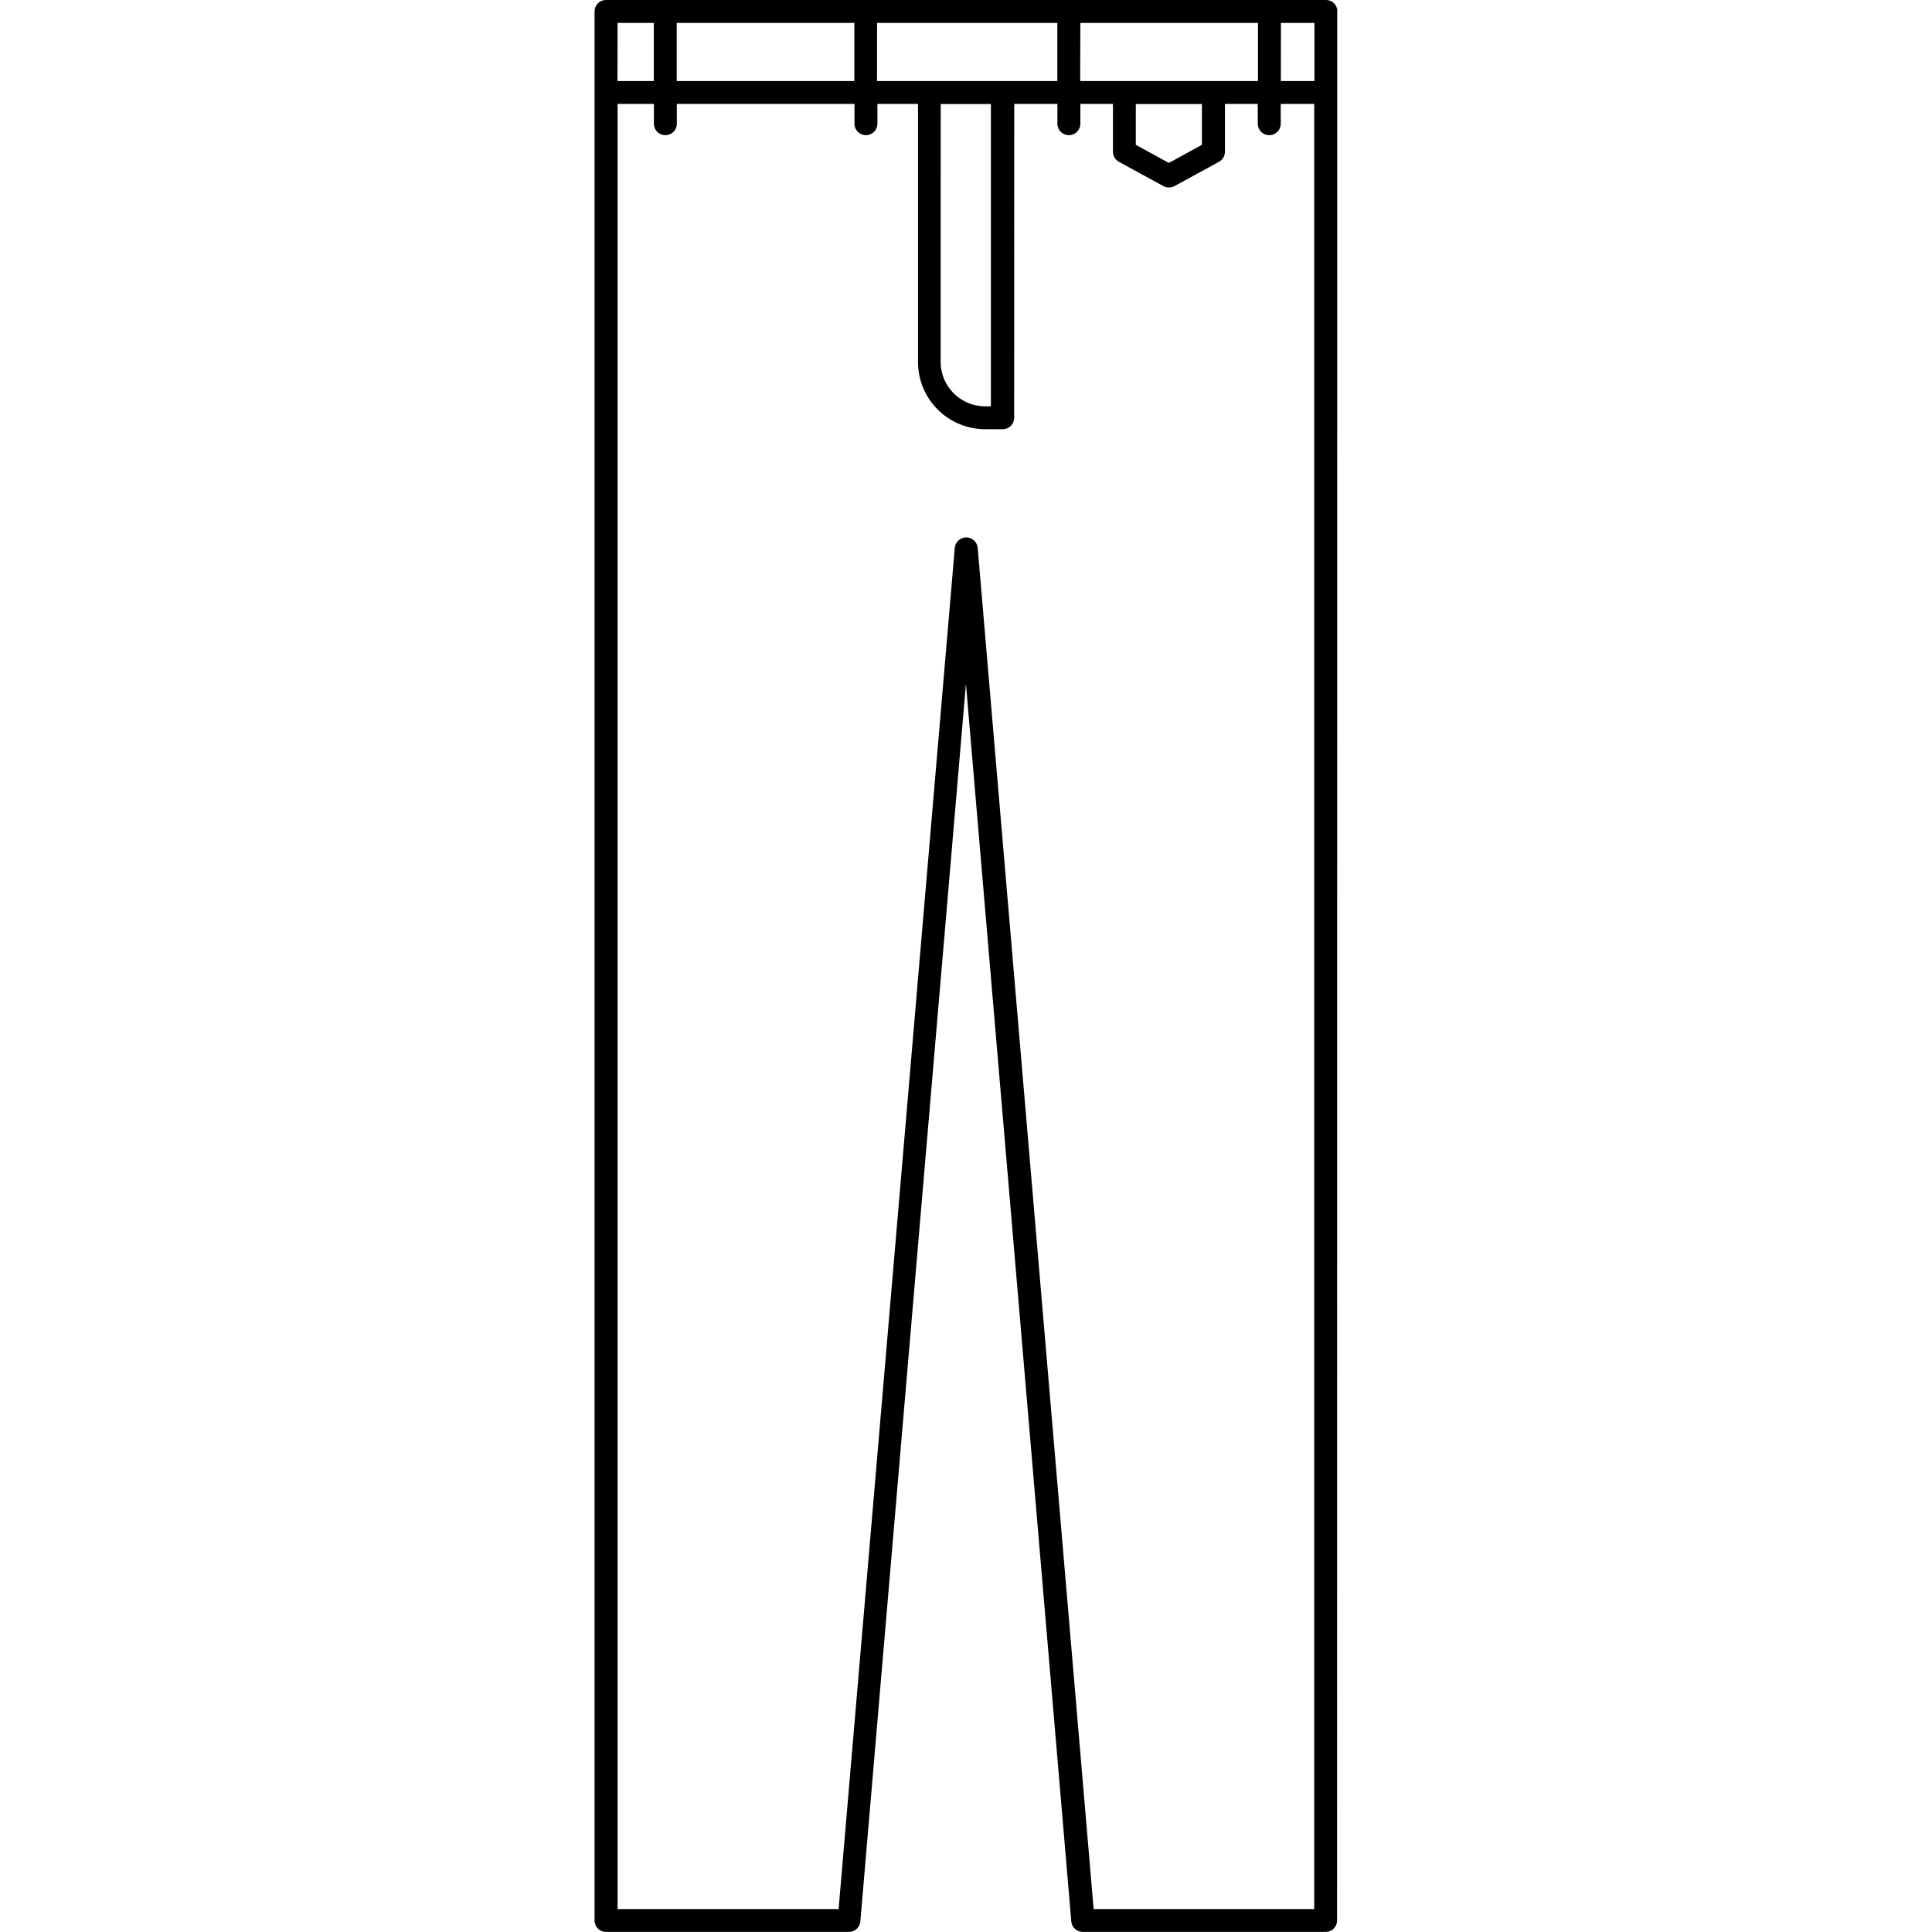
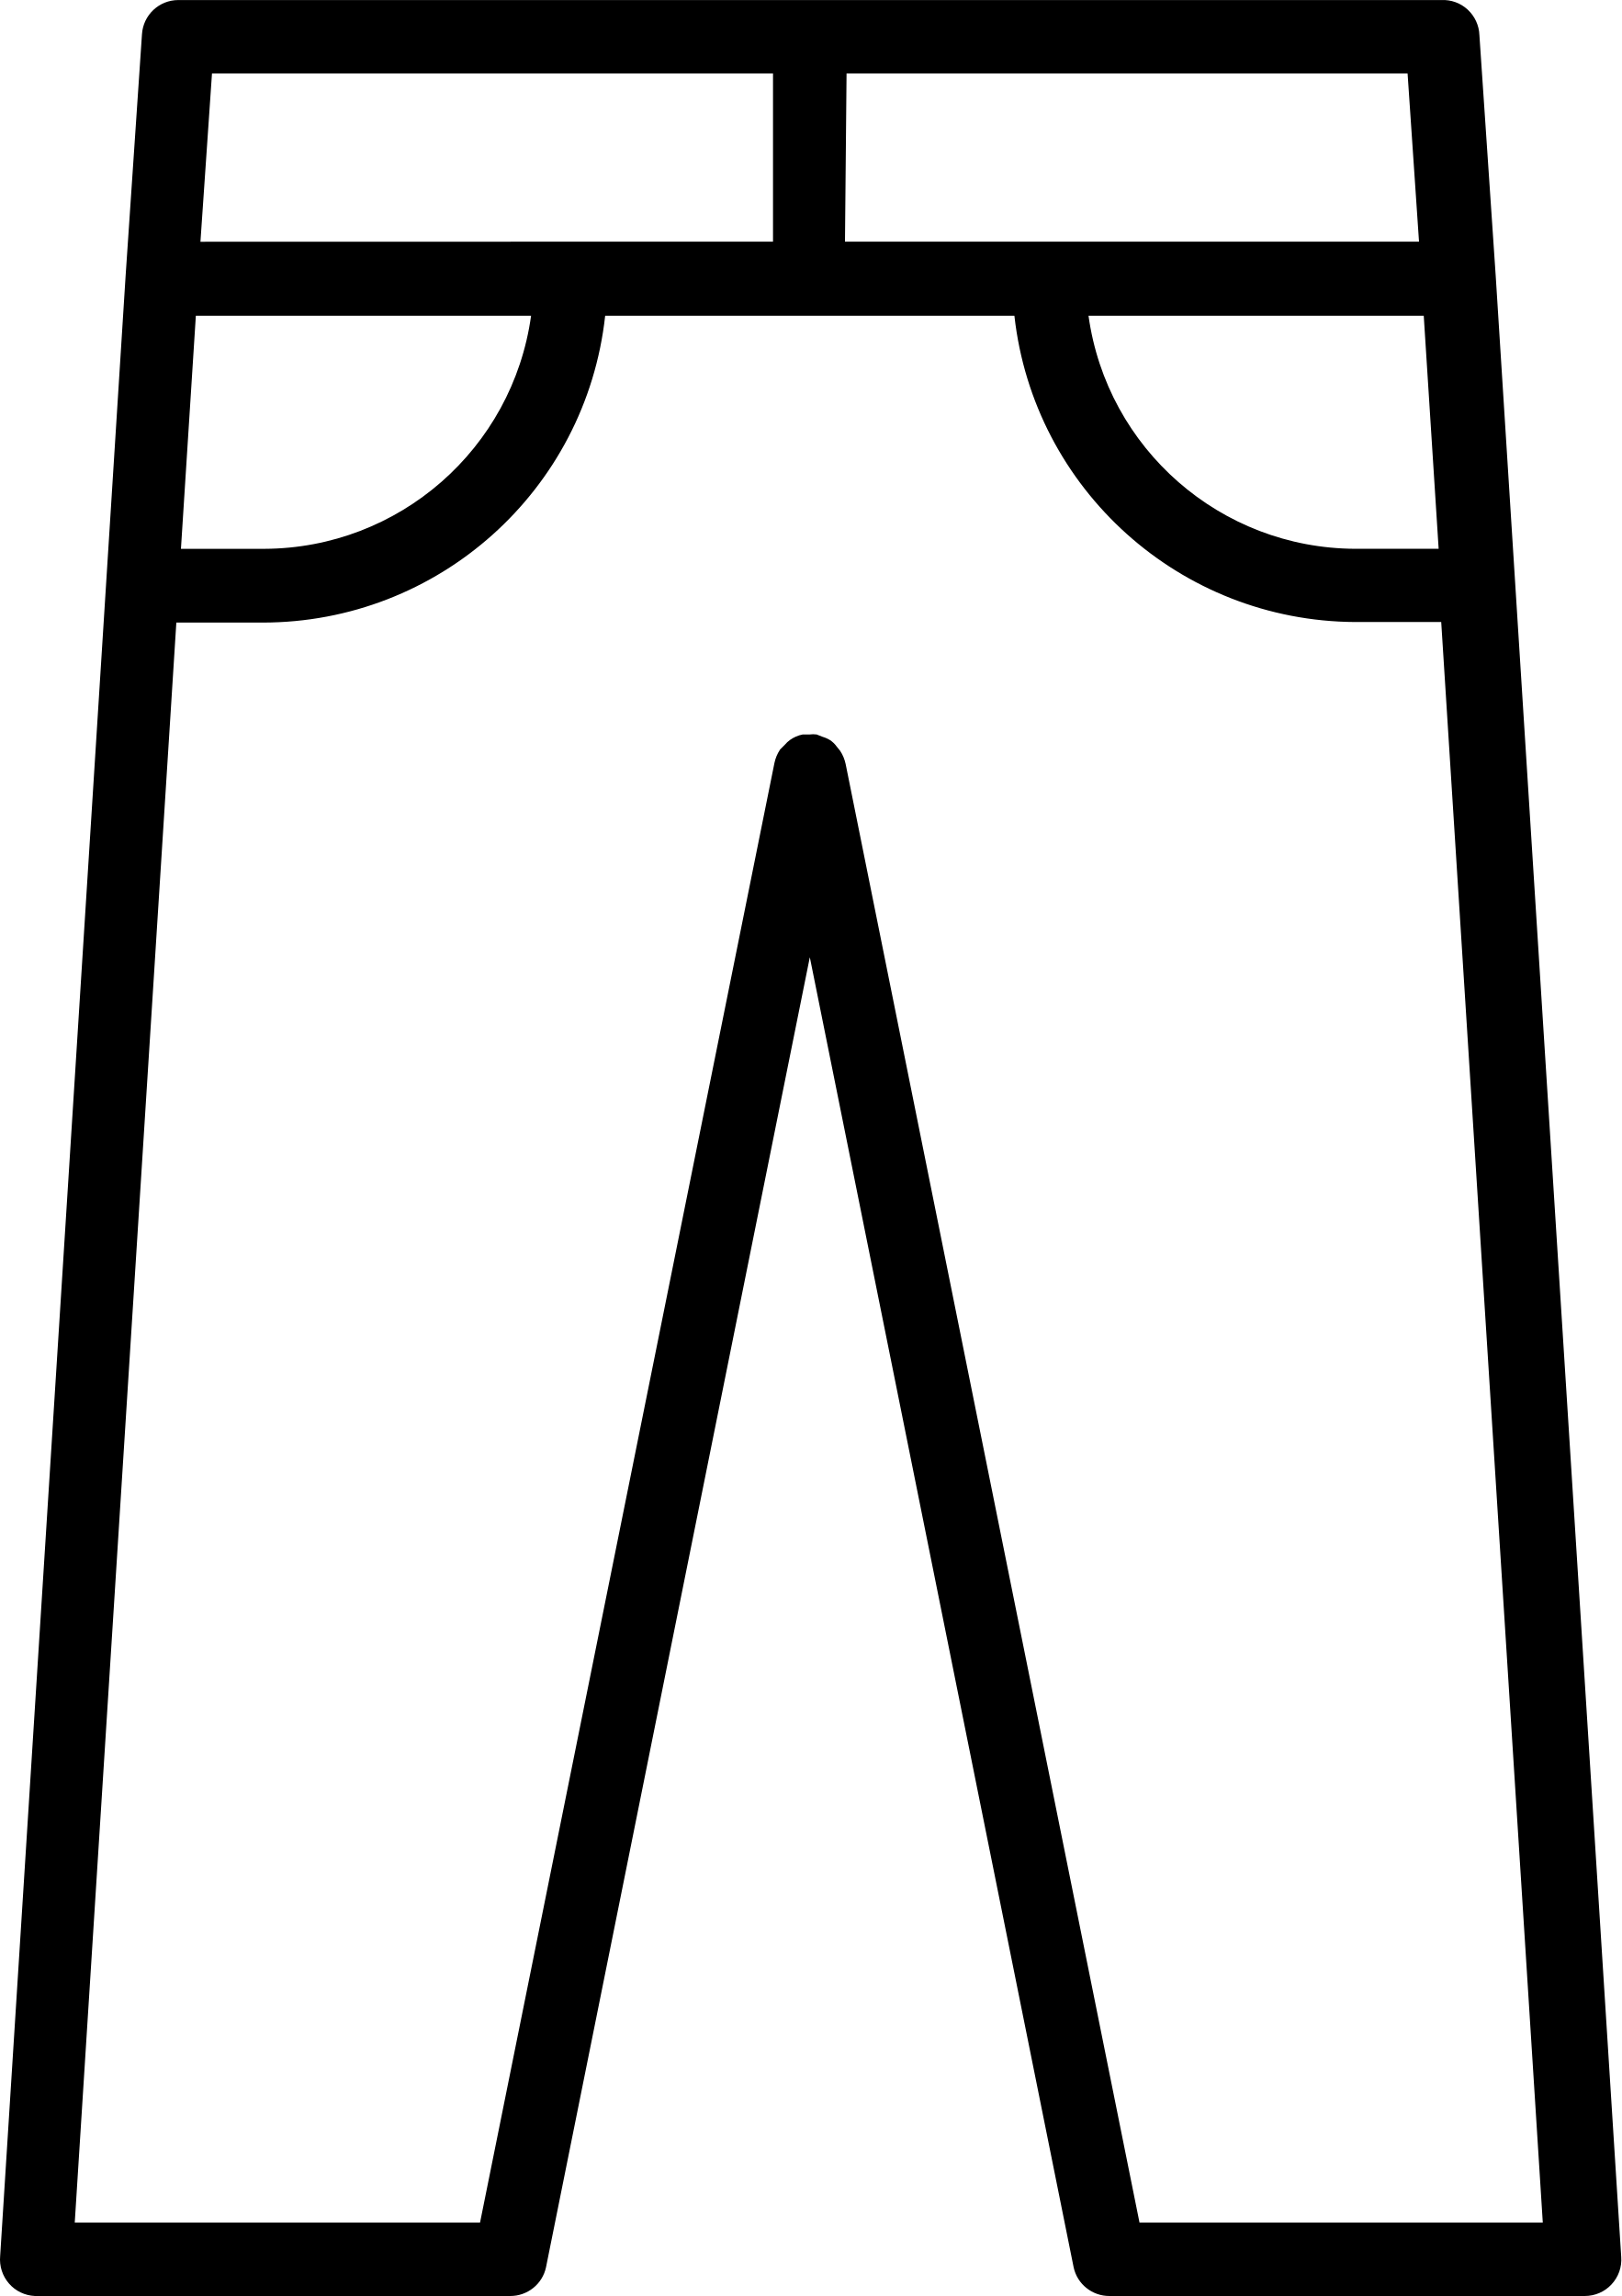
- <svg xmlns="http://www.w3.org/2000/svg" width="1200pt" height="1200pt" version="1.1" viewBox="0 0 1200 1200">
-   <path d="m830.68 7.125c0-3.984-3.141-7.125-7.125-7.125h-447.14c-3.984 0-7.125 3.141-7.125 7.125v1185.7c0 3.984 3.141 7.125 7.125 7.125h150.84c3.703 0 6.844-2.859 7.125-6.562l65.578-768.66 65.438 768.66c0.281 3.703 3.422 6.562 7.125 6.562h150.84c3.984 0 7.125-3.141 7.125-7.125l0.094-1135.3v-50.484zm-125.21 57.469h41.062v25.359l-20.531 11.25-20.531-11.25zm-121.22 0h31.219v187.78h-3.703c-15.094 0-27.516-12.422-27.516-27.516l0.047-160.26zm86.672-14.25 0.094-36.094h110.34v36.094zm-14.25 0h-111.94l0.047-36.094h111.94v36.094zm-126.19 0h-110.16v-36.094h110.34v36.094zm285.89 0h-20.812l0.047-36.094h20.812v36.094zm-410.29-36.094v36.094h-22.547l0.047-36.094h22.547zm273.19 1171.5-72-845.39c-0.281-3.703-3.422-6.562-7.125-6.562s-6.844 2.859-7.125 6.562l-72.141 845.39h-137.29v-1121.2h22.547v12.281c0 3.984 3.141 7.125 7.125 7.125s7.125-3.141 7.125-7.125v-12.281h110.34v12.281c0 3.984 3.141 7.125 7.125 7.125s7.125-3.141 7.125-7.125v-12.281h25.219v160.26c0 23.109 18.656 41.766 41.766 41.766h10.828c3.984 0 7.125-3.141 7.125-7.125l0.047-194.9h26.812v12.281c0 3.984 3.141 7.125 7.125 7.125s7.125-3.141 7.125-7.125v-12.281h20.25v29.672c0 2.578 1.406 4.969 3.703 6.281l27.656 15.094c0.984 0.562 2.297 0.844 3.422 0.844s2.438-0.281 3.422-0.844l27.656-15.094c2.297-1.266 3.703-3.703 3.703-6.281v-29.672h20.391v12.281c0 3.984 3.141 7.125 7.125 7.125s7.125-3.141 7.125-7.125v-12.281h20.812v1121.2h-137.16z" />
+ <svg xmlns="http://www.w3.org/2000/svg" id="Layer_1" data-name="Layer 1" viewBox="0 0 677.873 960.014">
+   <path d="M14.574,960.014h198.71c7.219.047,13.5-4.969,15-12l110.3-547.78,110.3,547.78c1.5,7.031,7.781,12.047,15,12h198.71c4.219,0,8.297-1.734,11.156-4.828,2.906-3.094,4.406-7.266,4.078-11.484l-52.453-828-6.844-101.06c-.141-4.031-1.922-7.875-4.922-10.641s-6.938-4.172-11.016-3.984H74.594c-8.062,0-14.719,6.234-15.234,14.297l-6.844,101.06L.063,943.374v-.047c-.375,4.172.938,8.297,3.703,11.484,2.719,3.141,6.656,5.016,10.828,5.203h-.02ZM601.494,229.464h-34.922c-56.203-.234-103.73-41.766-111.47-97.453h140.16l6.232,97.453ZM353.944,30.724h234.56l4.781,70.312h-240l.659-70.312ZM88.634,30.724h234.56v70.312l-239.39.047,4.83-70.359ZM81.884,132.024h140.16c-7.734,55.688-55.266,97.219-111.47,97.453h-34.922l6.232-97.453ZM73.728,260.314h36c73.5.047,135.28-55.219,143.29-128.29h171.1c8.109,72.656,69.375,127.69,142.45,128.06h36l42.469,669.24h-168.61l-122.86-609.84c-.422-1.969-1.172-3.844-2.297-5.531l-1.547-1.922c-.703-.984-1.594-1.828-2.625-2.531-.984-.609-2.016-1.078-3.141-1.406l-2.391-.938v-.047c-1.078-.141-2.156-.141-3.234,0h-2.766c-1.922.375-3.703,1.172-5.297,2.297-.797.562-1.5,1.266-2.156,2.016l-2.062,2.062h.047c-1.125,1.688-1.875,3.516-2.297,5.484l-123.1,610.36H31.251l42.477-669.015Z" />
</svg>
